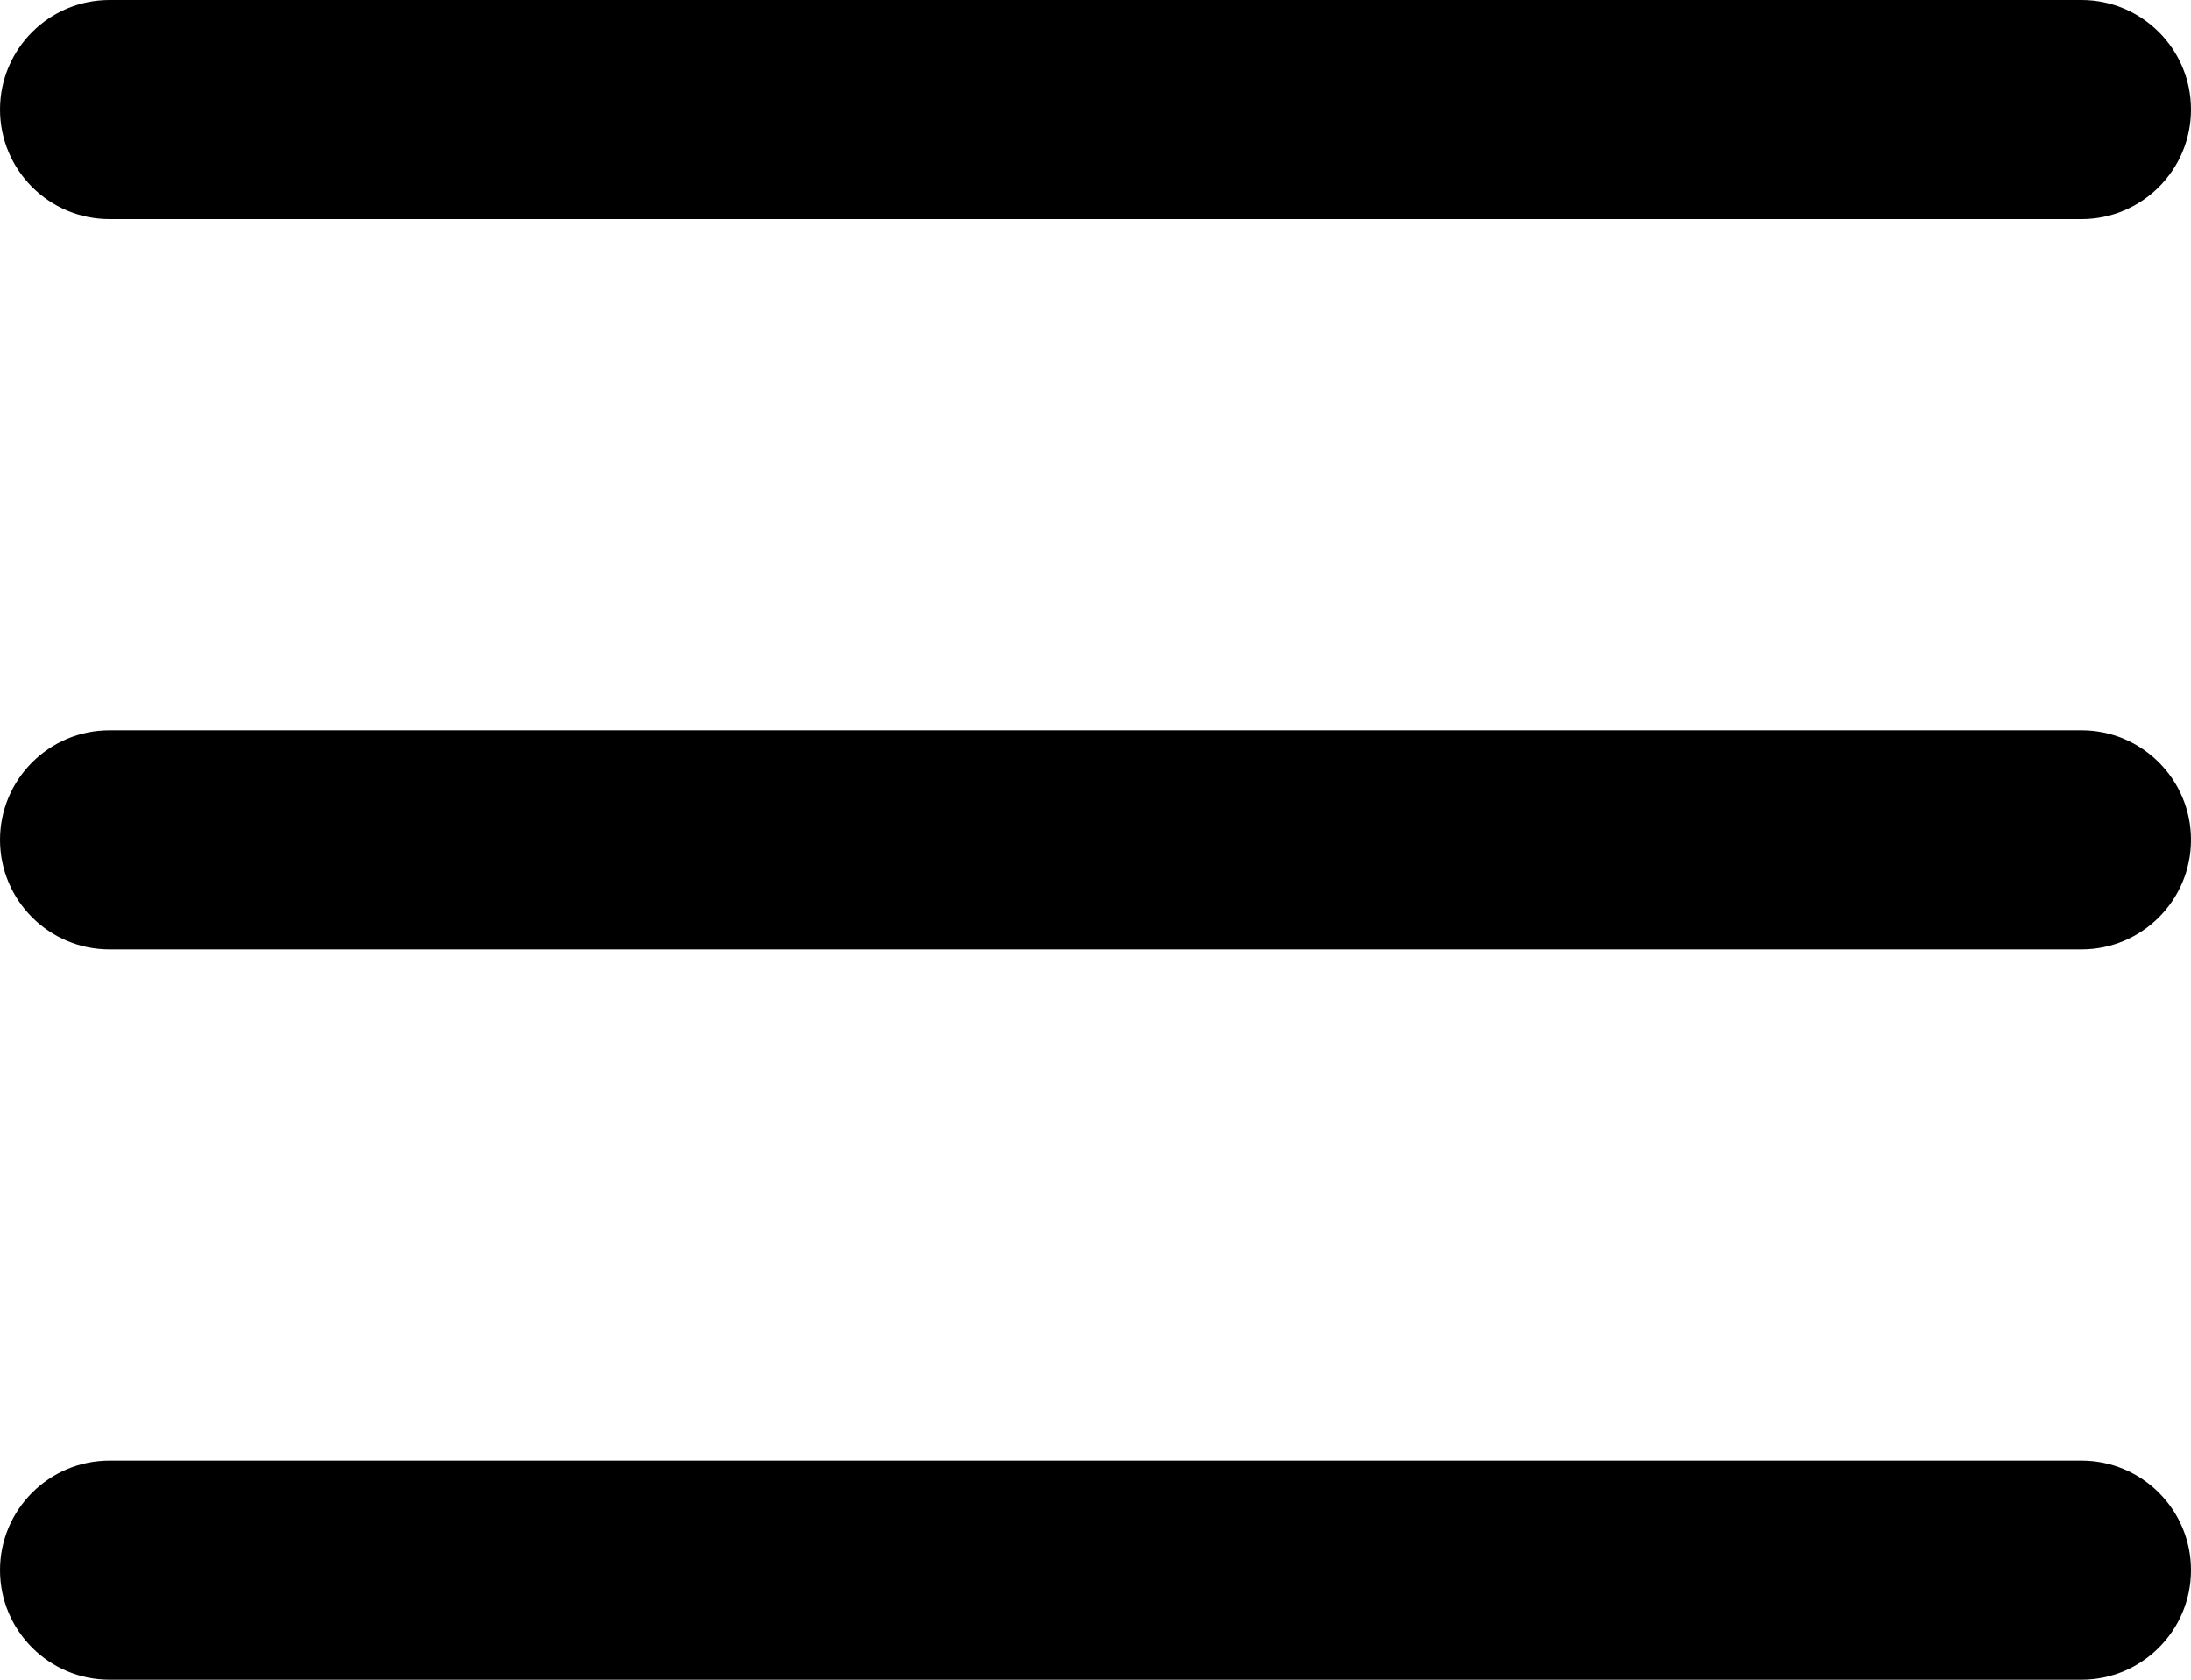
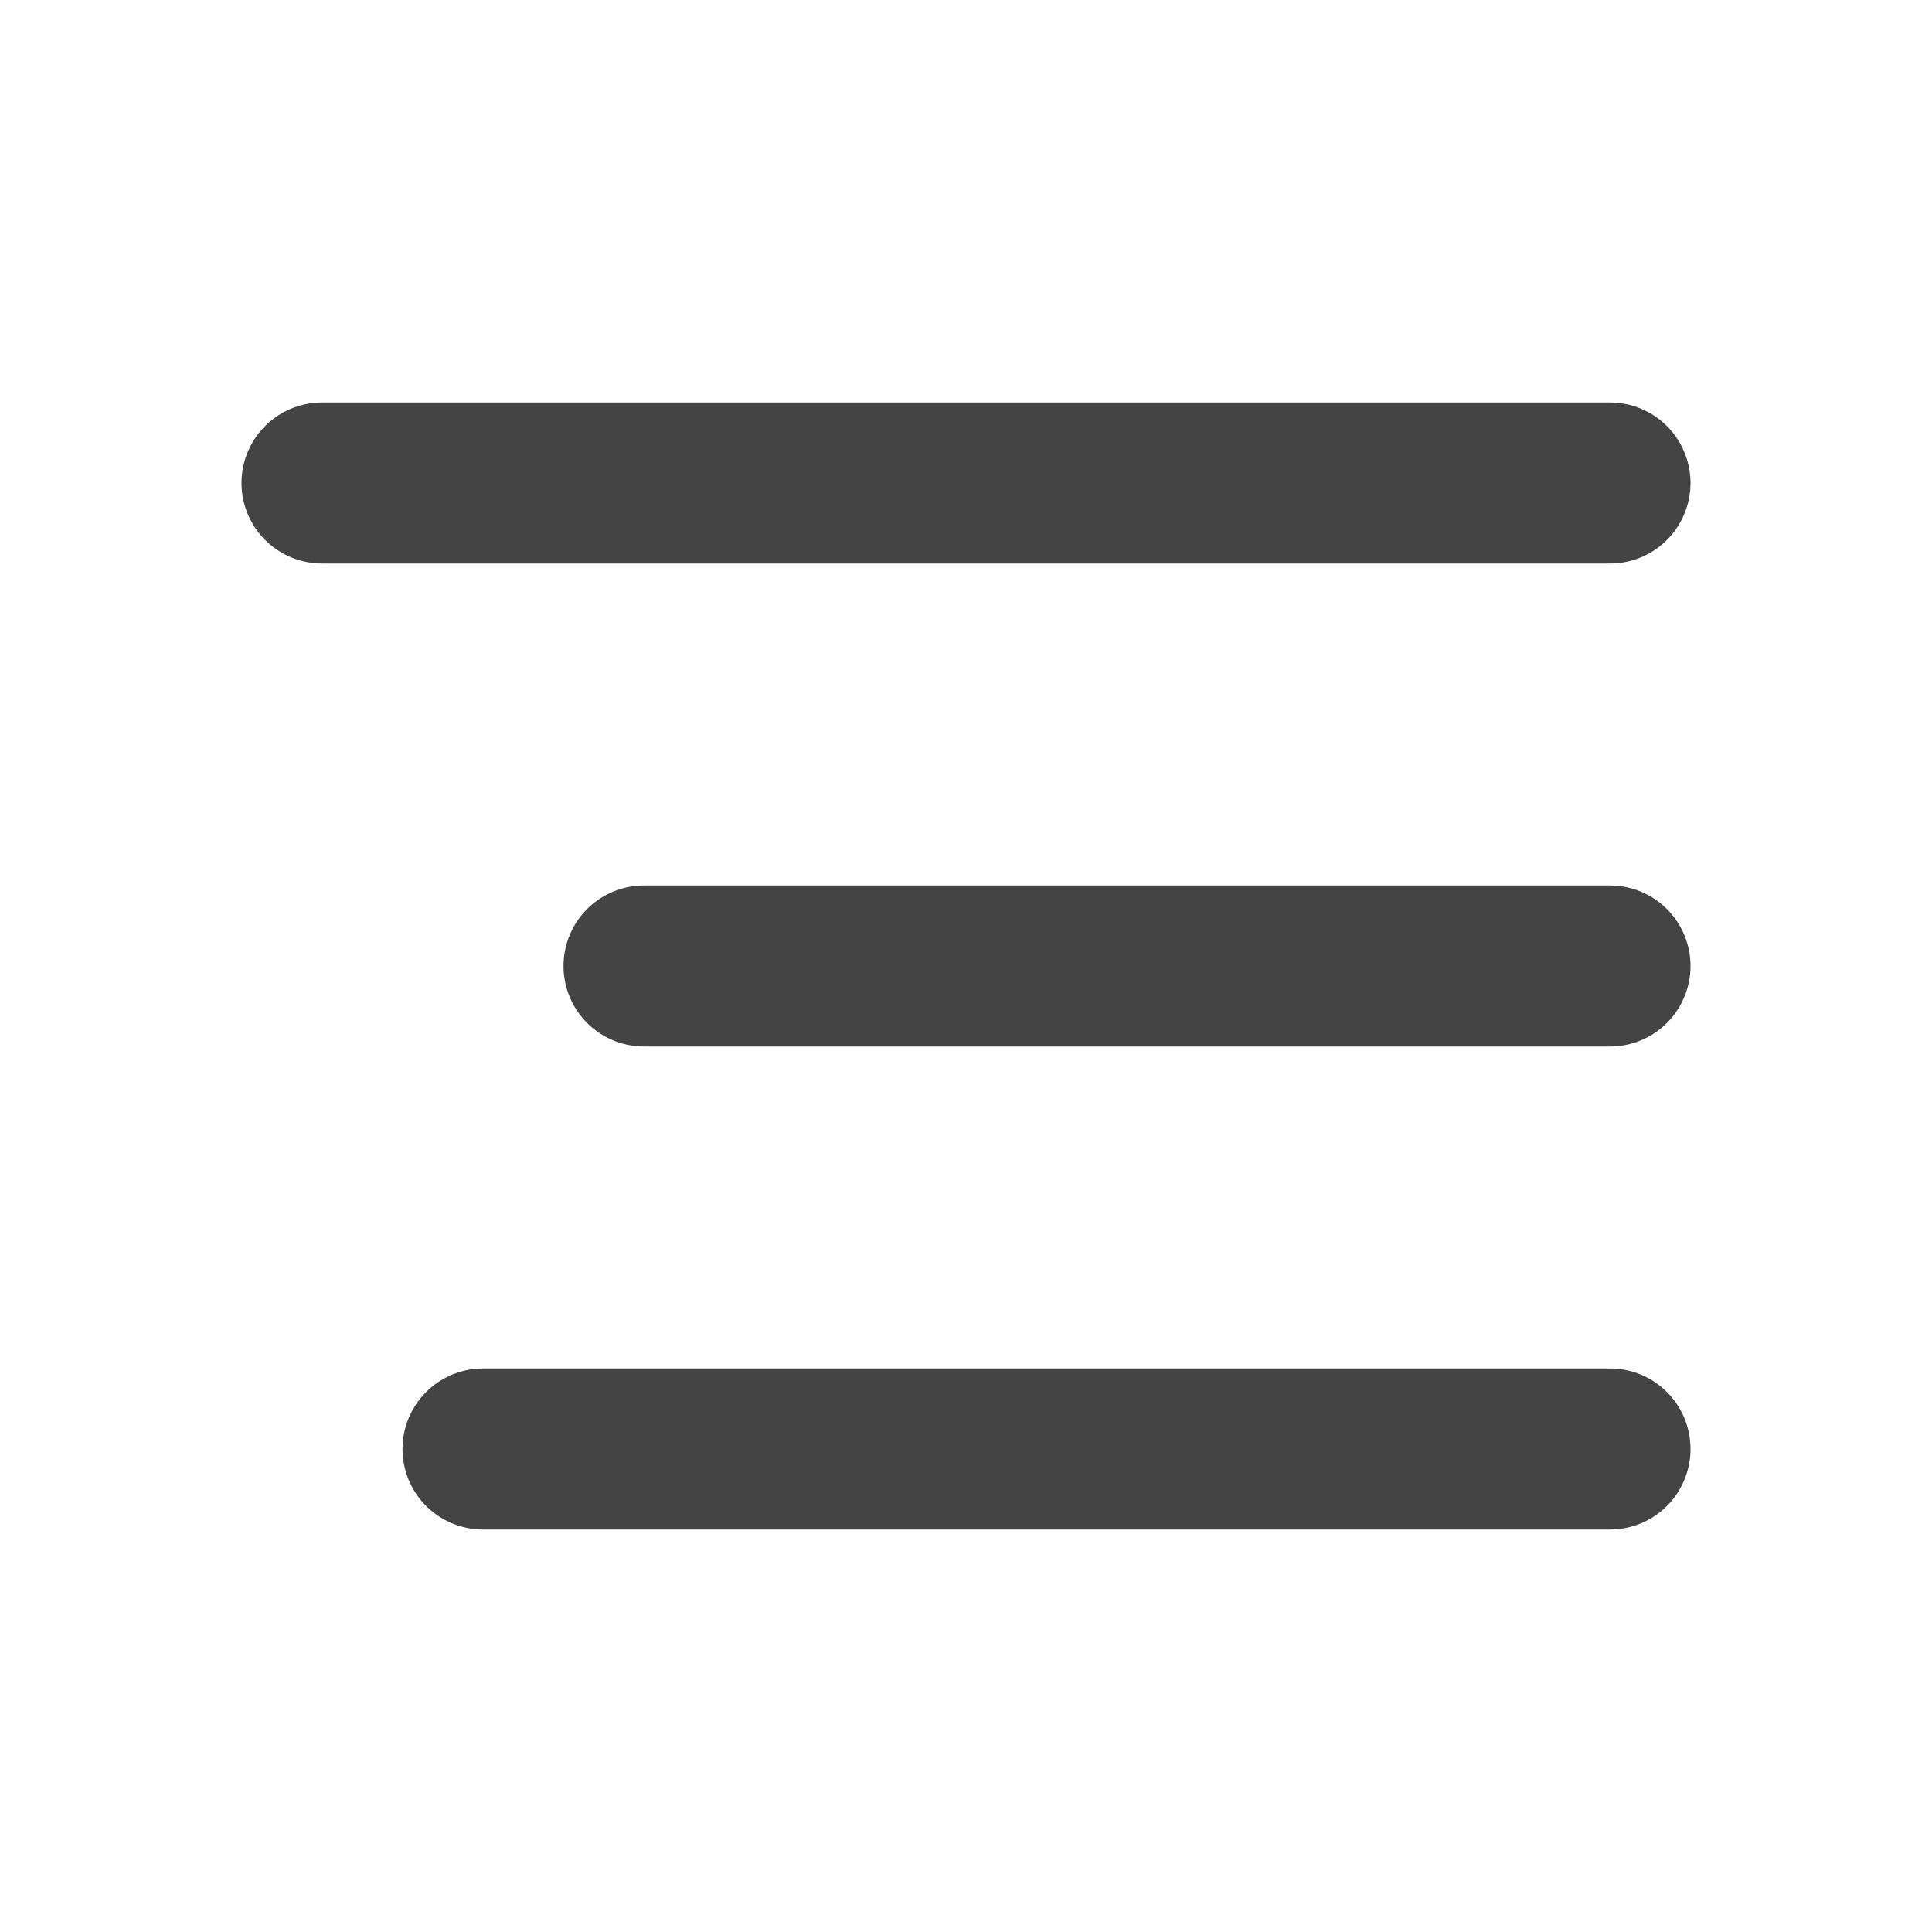
- <svg xmlns="http://www.w3.org/2000/svg" width="30" height="23" viewBox="0 0 30 23" fill="none">
-   <path d="M0 1.5C0 0.672 0.672 0 1.5 0H28.5C29.328 0 30 0.672 30 1.5C30 2.328 29.328 3 28.5 3H1.5C0.672 3 0 2.328 0 1.5Z" fill="black" />
-   <path d="M0 11.5C0 10.672 0.672 10 1.5 10H28.5C29.328 10 30 10.672 30 11.5C30 12.328 29.328 13 28.5 13H1.5C0.672 13 0 12.328 0 11.5Z" fill="black" />
-   <path d="M1.5 20C0.672 20 0 20.672 0 21.5C0 22.328 0.672 23 1.5 23H28.5C29.328 23 30 22.328 30 21.5C30 20.672 29.328 20 28.5 20H1.5Z" fill="black" />
+ <svg xmlns="http://www.w3.org/2000/svg" width="24" height="24" viewBox="0 0 24 24" fill="none">
+   <path d="M8 12L20 12" stroke="#444444" stroke-width="2" stroke-linecap="round" />
+   <path d="M4 6H20" stroke="#444444" stroke-width="2" stroke-linecap="round" />
+   <path d="M6 18L20 18" stroke="#444444" stroke-width="2" stroke-linecap="round" />
</svg>
